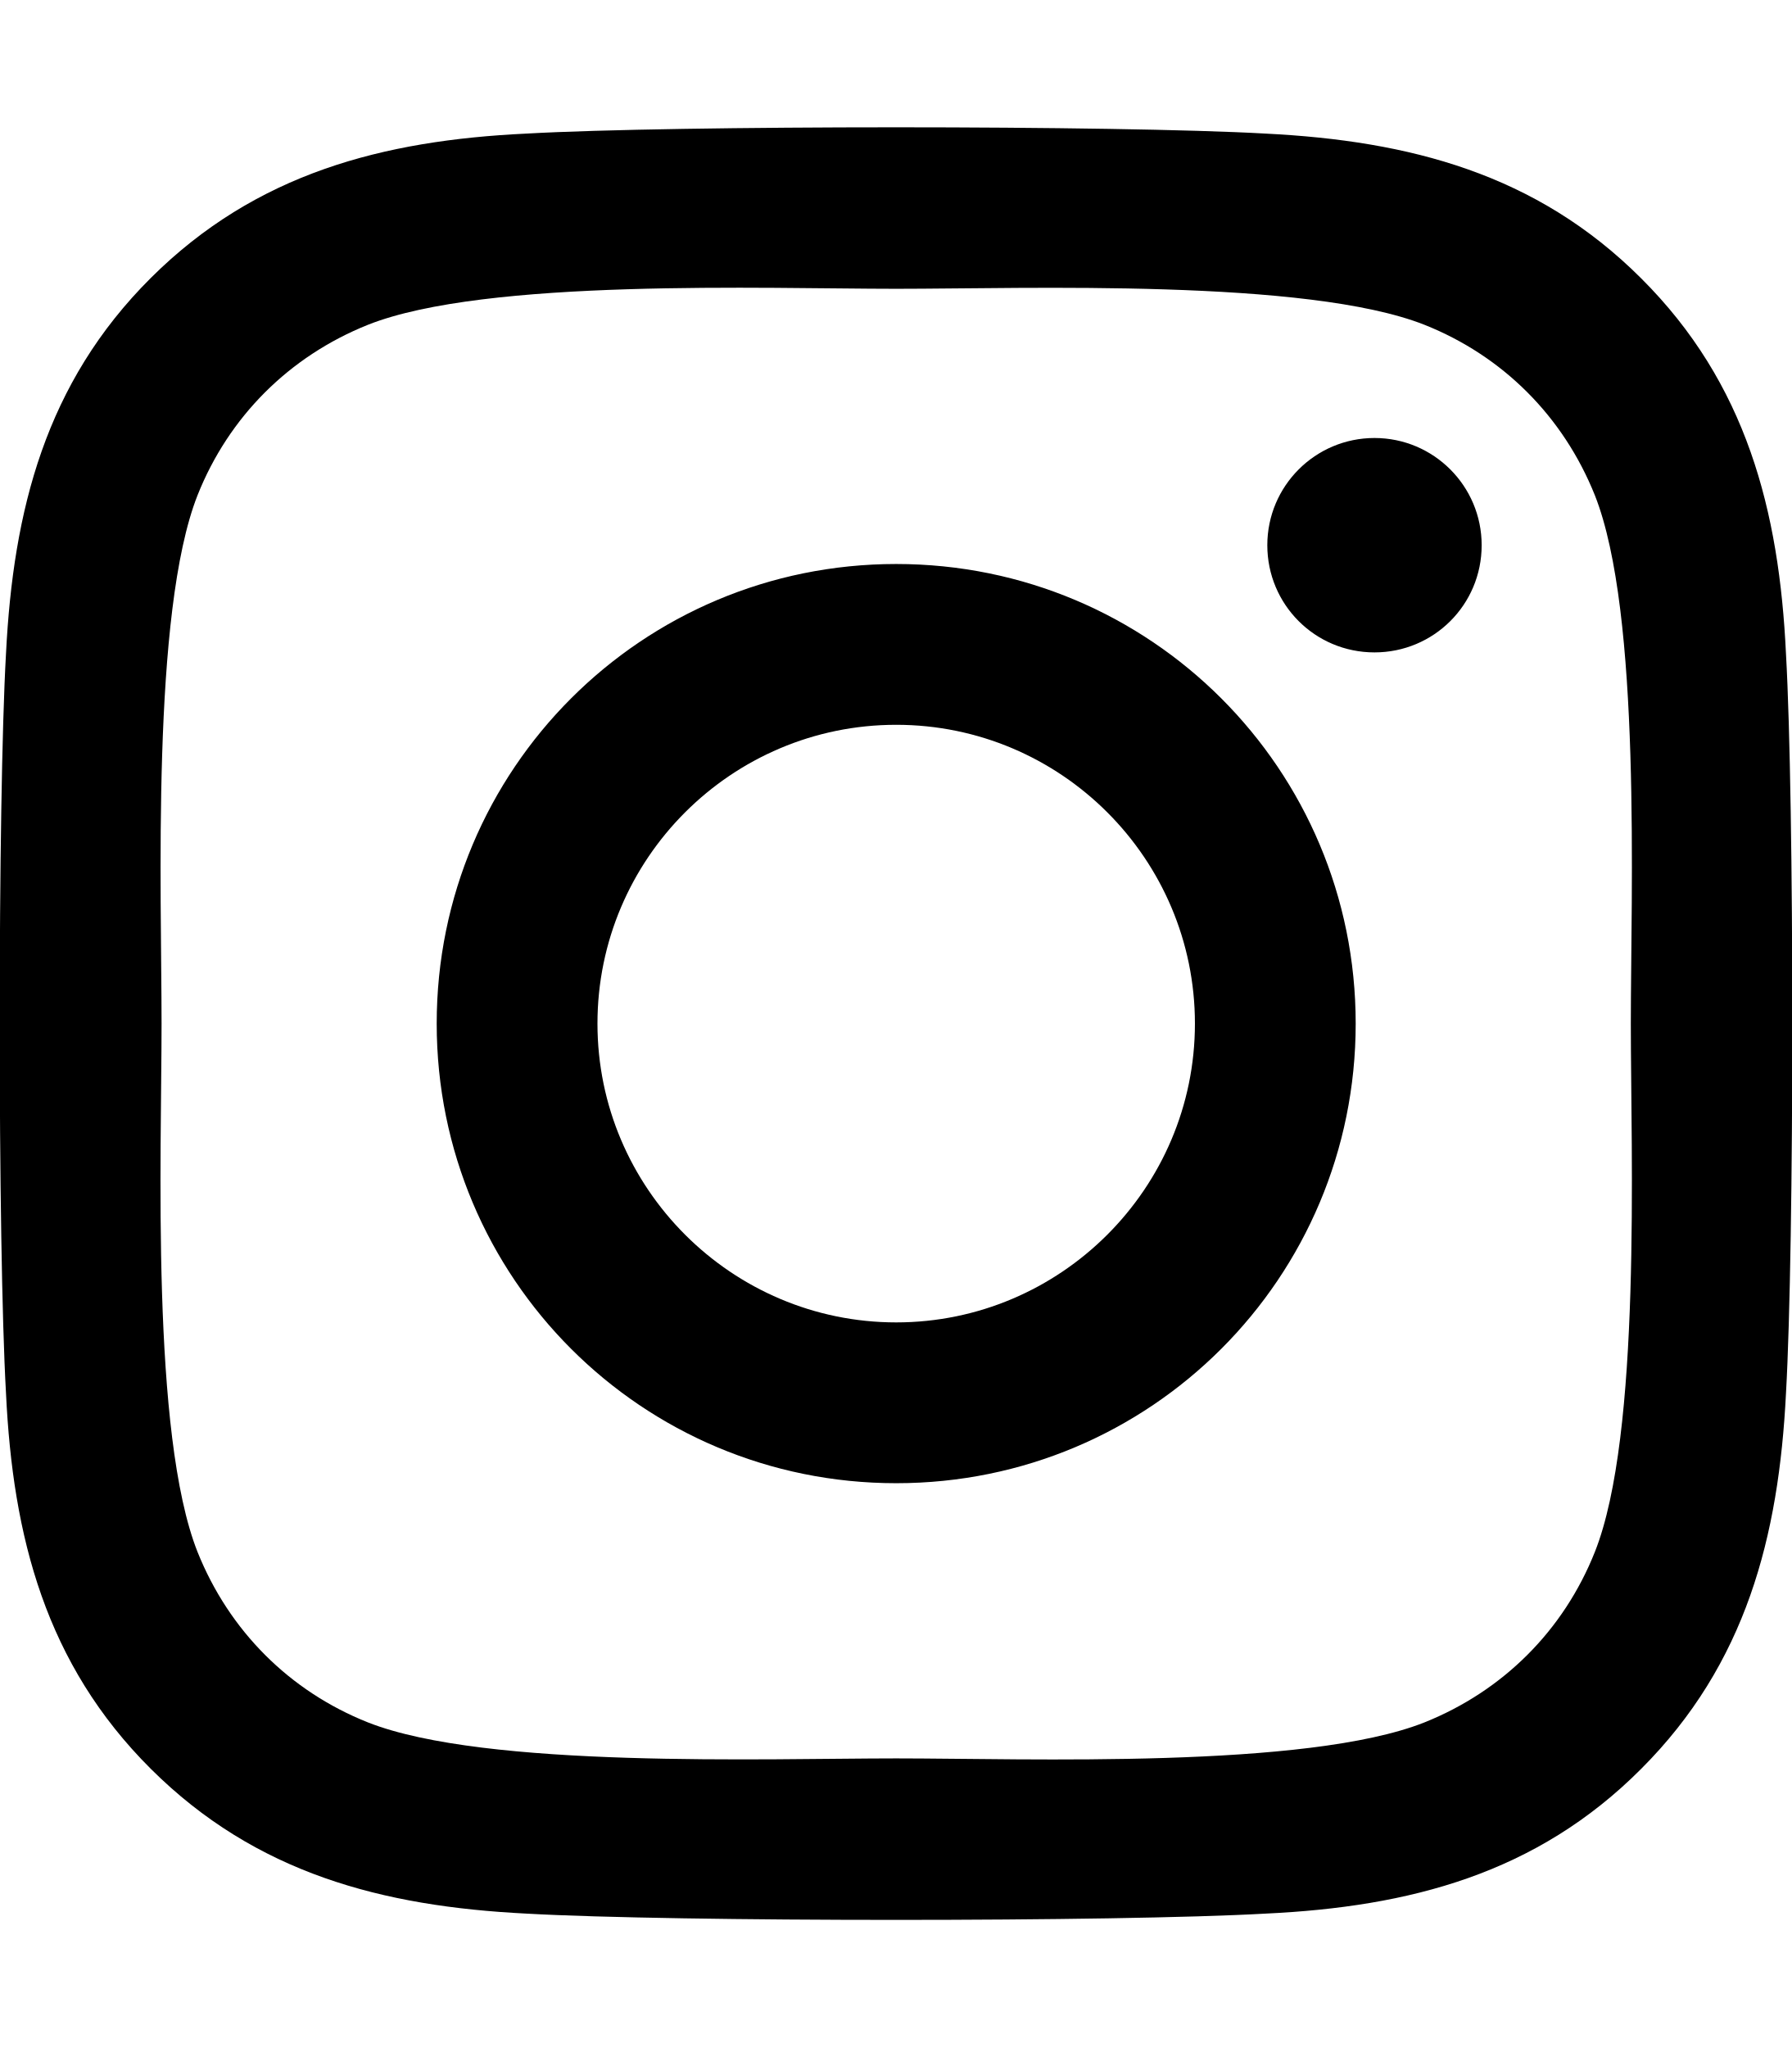
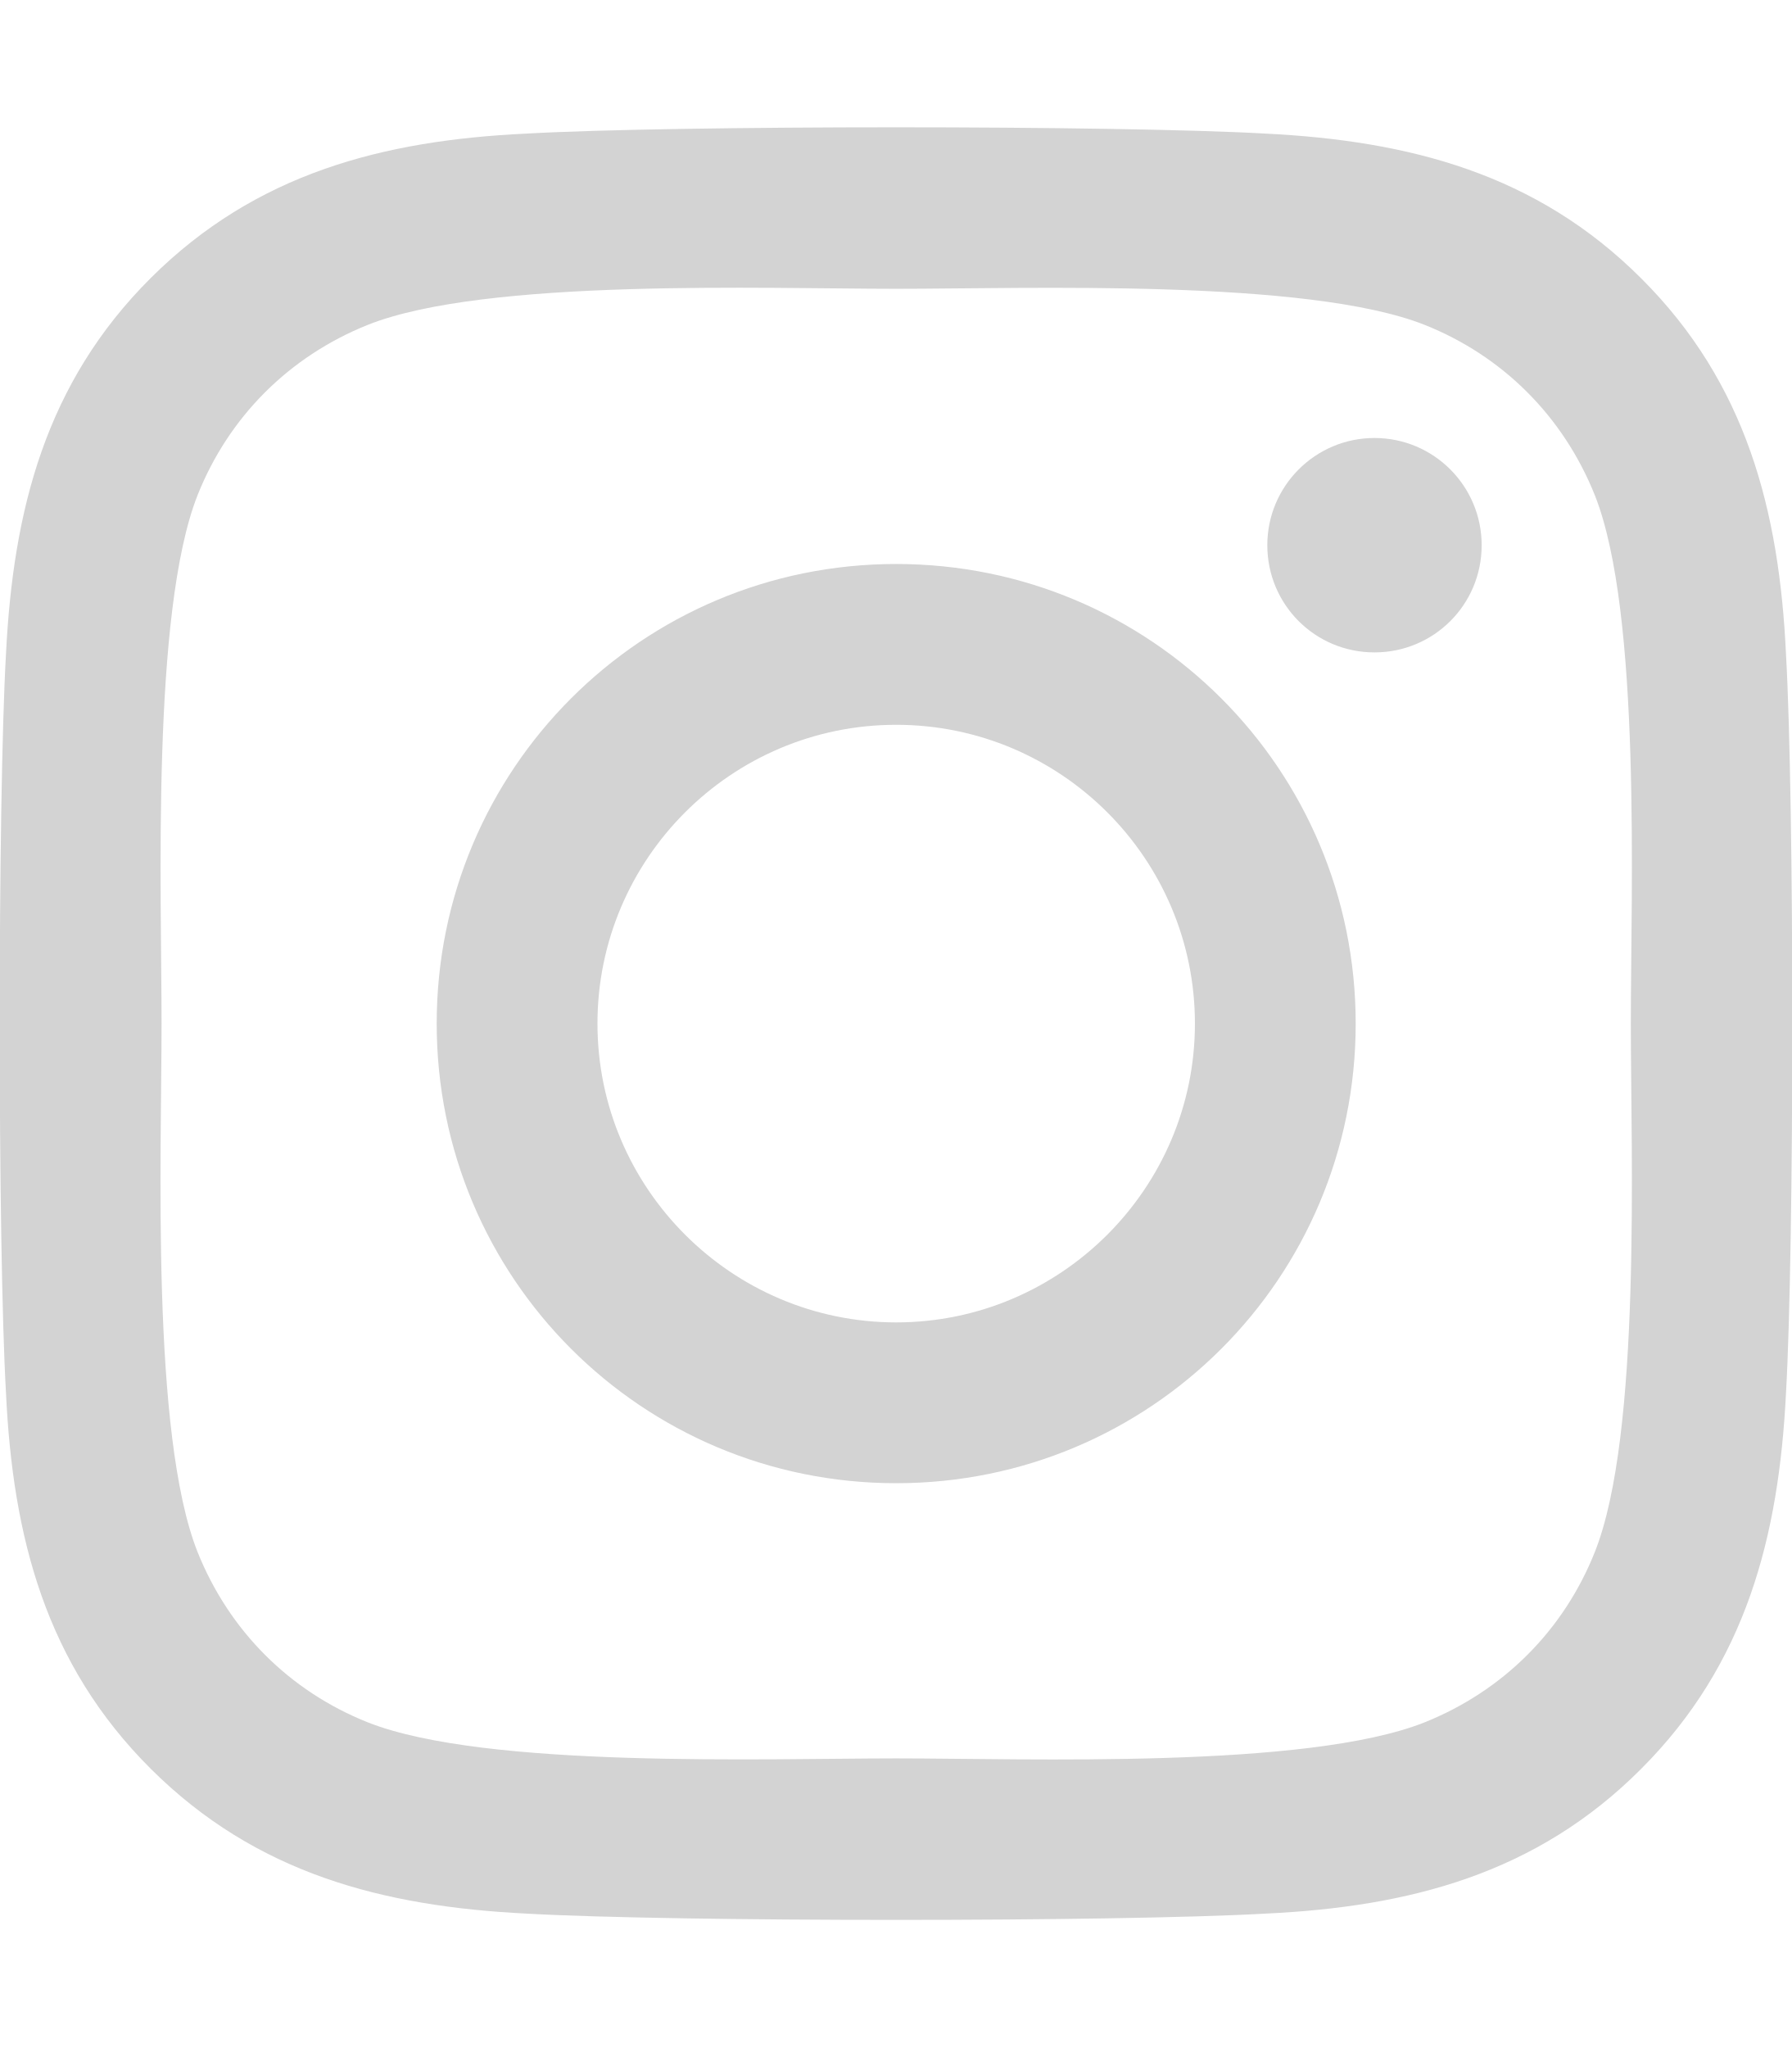
<svg xmlns="http://www.w3.org/2000/svg" aria-hidden="true" focusable="false" data-prefix="fab" data-icon="instagram" class="svg-inline--fa fa-instagram fa-w-14" role="img" viewBox="0 0 448 512">
-   <path fill="currentColor" d="M224.1 141c-63.6 0-114.9 51.3-114.9 114.9s51.3 114.9 114.9 114.9S339 319.5 339 255.9 287.7 141 224.1 141zm0 189.6c-41.1 0-74.7-33.5-74.7-74.7s33.5-74.7 74.7-74.7 74.7 33.5 74.7 74.7-33.6 74.7-74.7 74.7zm146.4-194.3c0 14.9-12 26.8-26.8 26.8-14.9 0-26.8-12-26.8-26.8s12-26.8 26.8-26.8 26.8 12 26.8 26.8zm76.1 27.2c-1.7-35.9-9.9-67.7-36.2-93.9-26.2-26.2-58-34.4-93.9-36.2-37-2.1-147.9-2.1-184.9 0-35.8 1.7-67.6 9.9-93.9 36.1s-34.4 58-36.2 93.9c-2.1 37-2.1 147.9 0 184.9 1.7 35.9 9.9 67.7 36.2 93.9s58 34.4 93.9 36.2c37 2.1 147.9 2.1 184.9 0 35.9-1.7 67.7-9.9 93.9-36.2 26.2-26.2 34.4-58 36.2-93.9 2.1-37 2.1-147.8 0-184.8zM398.8 388c-7.8 19.6-22.9 34.7-42.6 42.6-29.5 11.7-99.5 9-132.1 9s-102.7 2.6-132.1-9c-19.6-7.8-34.7-22.9-42.6-42.6-11.7-29.5-9-99.5-9-132.1s-2.6-102.7 9-132.1c7.8-19.6 22.9-34.7 42.6-42.6 29.5-11.7 99.5-9 132.1-9s102.7-2.6 132.1 9c19.6 7.8 34.7 22.9 42.6 42.6 11.7 29.5 9 99.5 9 132.1s2.7 102.7-9 132.1z" />
+   <path fill="lightgrey" d="M224.1 141c-63.6 0-114.9 51.3-114.9 114.9s51.3 114.9 114.9 114.9S339 319.5 339 255.9 287.7 141 224.1 141zm0 189.6c-41.1 0-74.7-33.5-74.7-74.7s33.5-74.7 74.7-74.7 74.7 33.5 74.7 74.7-33.6 74.7-74.7 74.7zm146.4-194.3c0 14.9-12 26.8-26.8 26.8-14.9 0-26.8-12-26.8-26.8s12-26.8 26.8-26.8 26.8 12 26.8 26.8zm76.1 27.2c-1.7-35.9-9.9-67.7-36.2-93.9-26.2-26.2-58-34.4-93.9-36.2-37-2.1-147.9-2.1-184.9 0-35.8 1.7-67.6 9.9-93.9 36.1s-34.4 58-36.2 93.9c-2.1 37-2.1 147.9 0 184.9 1.7 35.9 9.9 67.7 36.2 93.9s58 34.4 93.9 36.2c37 2.1 147.9 2.1 184.9 0 35.9-1.7 67.7-9.9 93.9-36.2 26.2-26.2 34.4-58 36.2-93.9 2.1-37 2.1-147.8 0-184.8zM398.8 388c-7.8 19.6-22.9 34.7-42.6 42.6-29.5 11.7-99.5 9-132.1 9s-102.7 2.6-132.1-9c-19.6-7.8-34.7-22.9-42.6-42.6-11.7-29.5-9-99.5-9-132.1s-2.6-102.7 9-132.1c7.8-19.6 22.9-34.7 42.6-42.6 29.5-11.7 99.5-9 132.1-9s102.7-2.6 132.1 9c19.6 7.8 34.7 22.9 42.6 42.6 11.7 29.5 9 99.5 9 132.1s2.7 102.7-9 132.1z" />
</svg>
